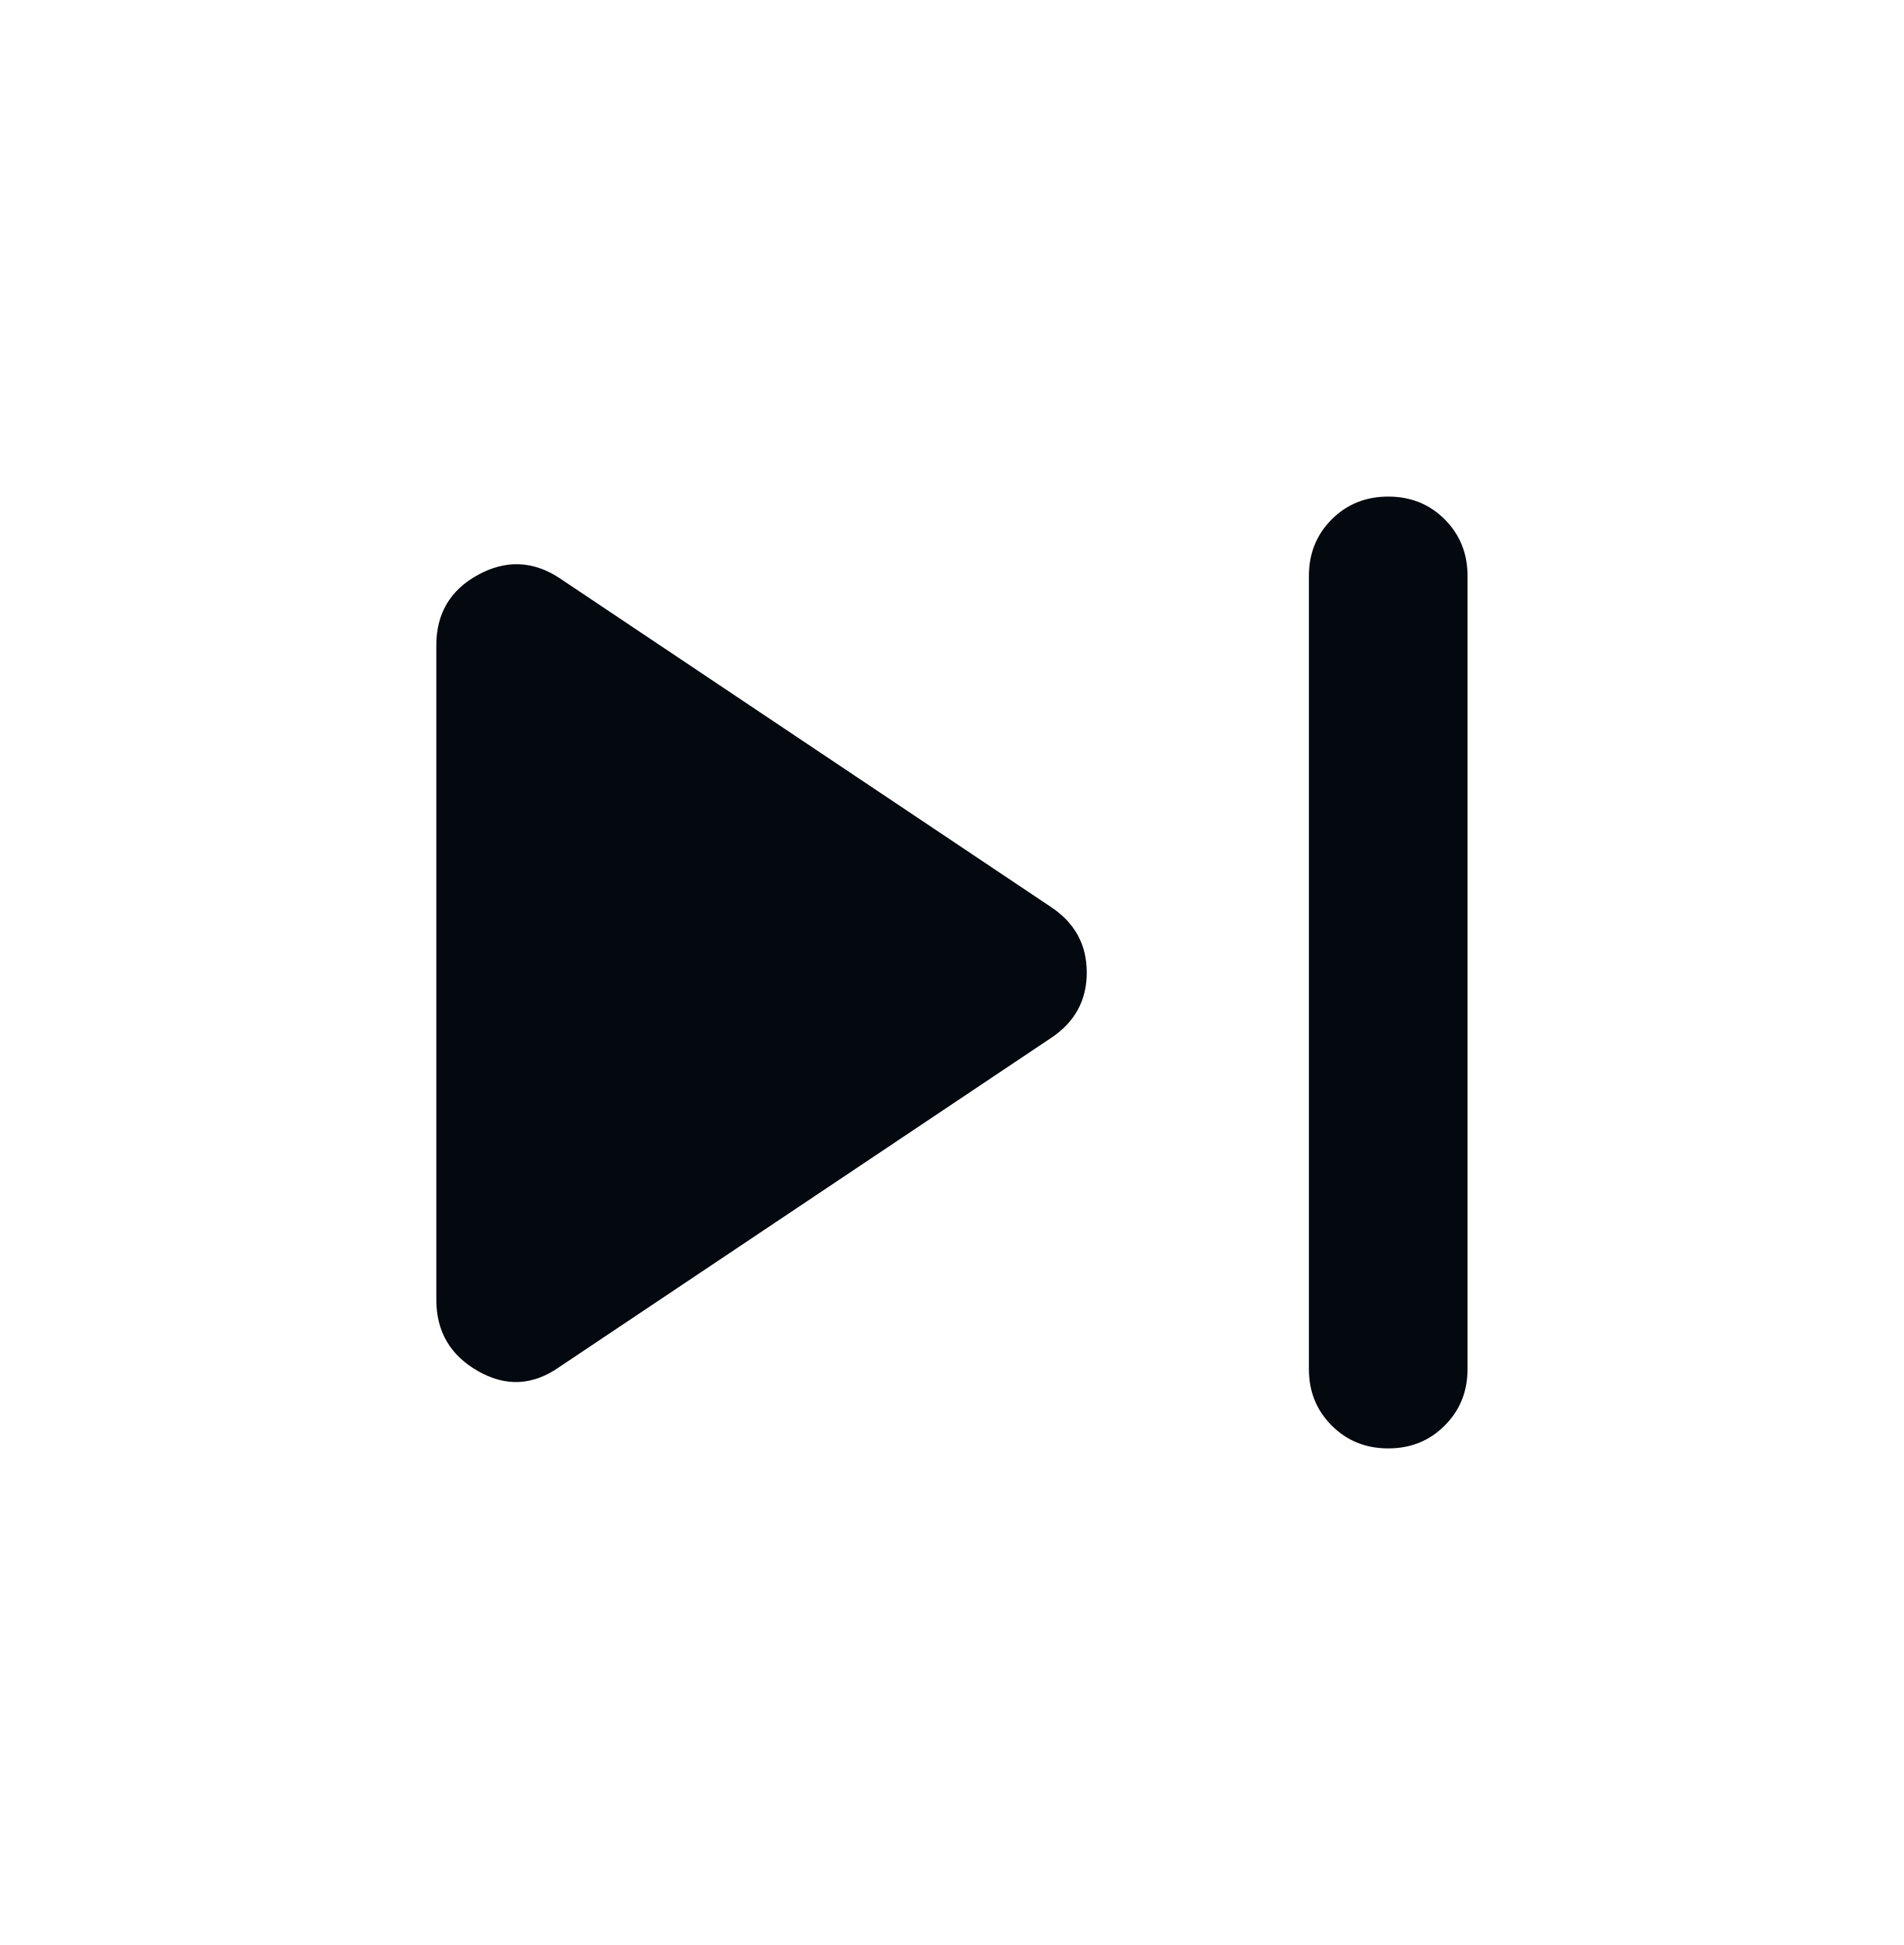
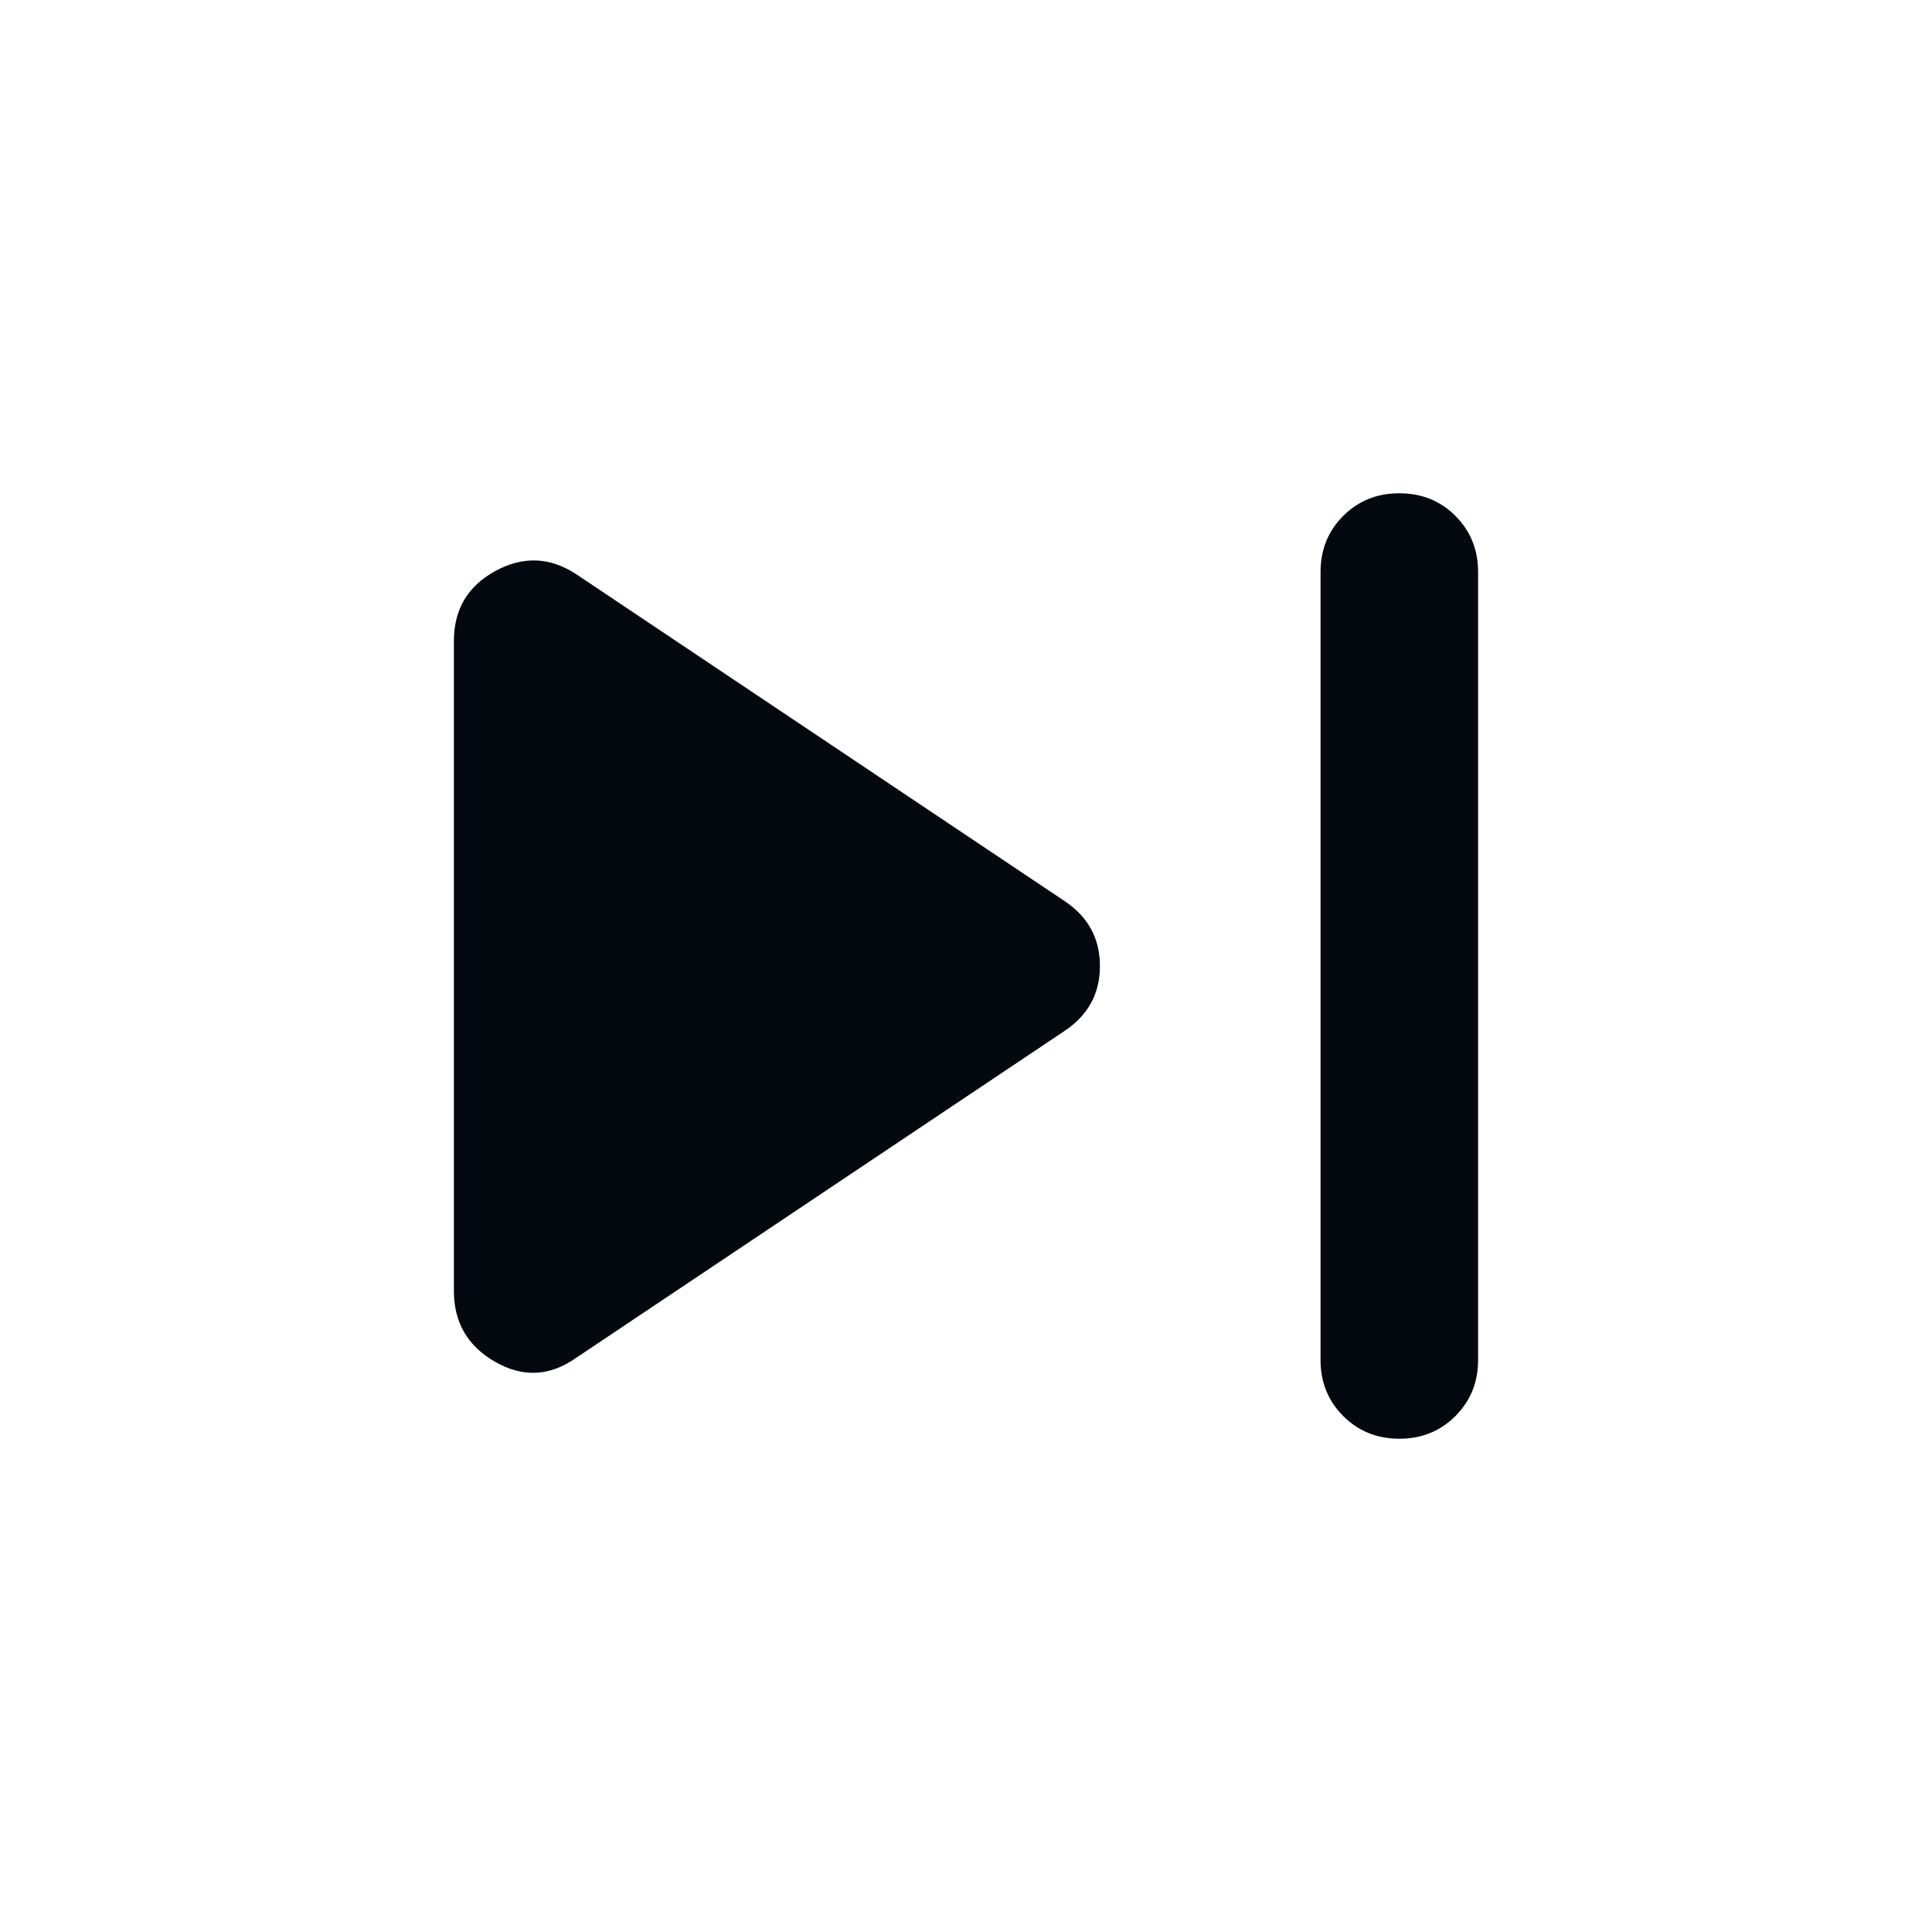
- <svg xmlns="http://www.w3.org/2000/svg" width="46" height="47" viewBox="0 0 46 47" fill="none">
+ <svg xmlns="http://www.w3.org/2000/svg" width="32" height="32" viewBox="0 0 46 47" fill="none">
  <path d="M33.542 35C32.999 35 32.544 34.816 32.177 34.448C31.809 34.081 31.625 33.626 31.625 33.083V13.917C31.625 13.374 31.809 12.918 32.177 12.55C32.544 12.183 32.999 12 33.542 12C34.085 12 34.54 12.183 34.906 12.55C35.274 12.918 35.458 13.374 35.458 13.917V33.083C35.458 33.626 35.274 34.081 34.906 34.448C34.54 34.816 34.085 35 33.542 35ZM13.512 33.035C12.874 33.483 12.219 33.515 11.548 33.131C10.877 32.748 10.542 32.173 10.542 31.406V15.594C10.542 14.827 10.877 14.26 11.548 13.892C12.219 13.525 12.874 13.549 13.512 13.965L25.396 21.919C25.971 22.302 26.258 22.829 26.258 23.5C26.258 24.171 25.971 24.698 25.396 25.081L13.512 33.035Z" fill="#04080F" />
</svg>
